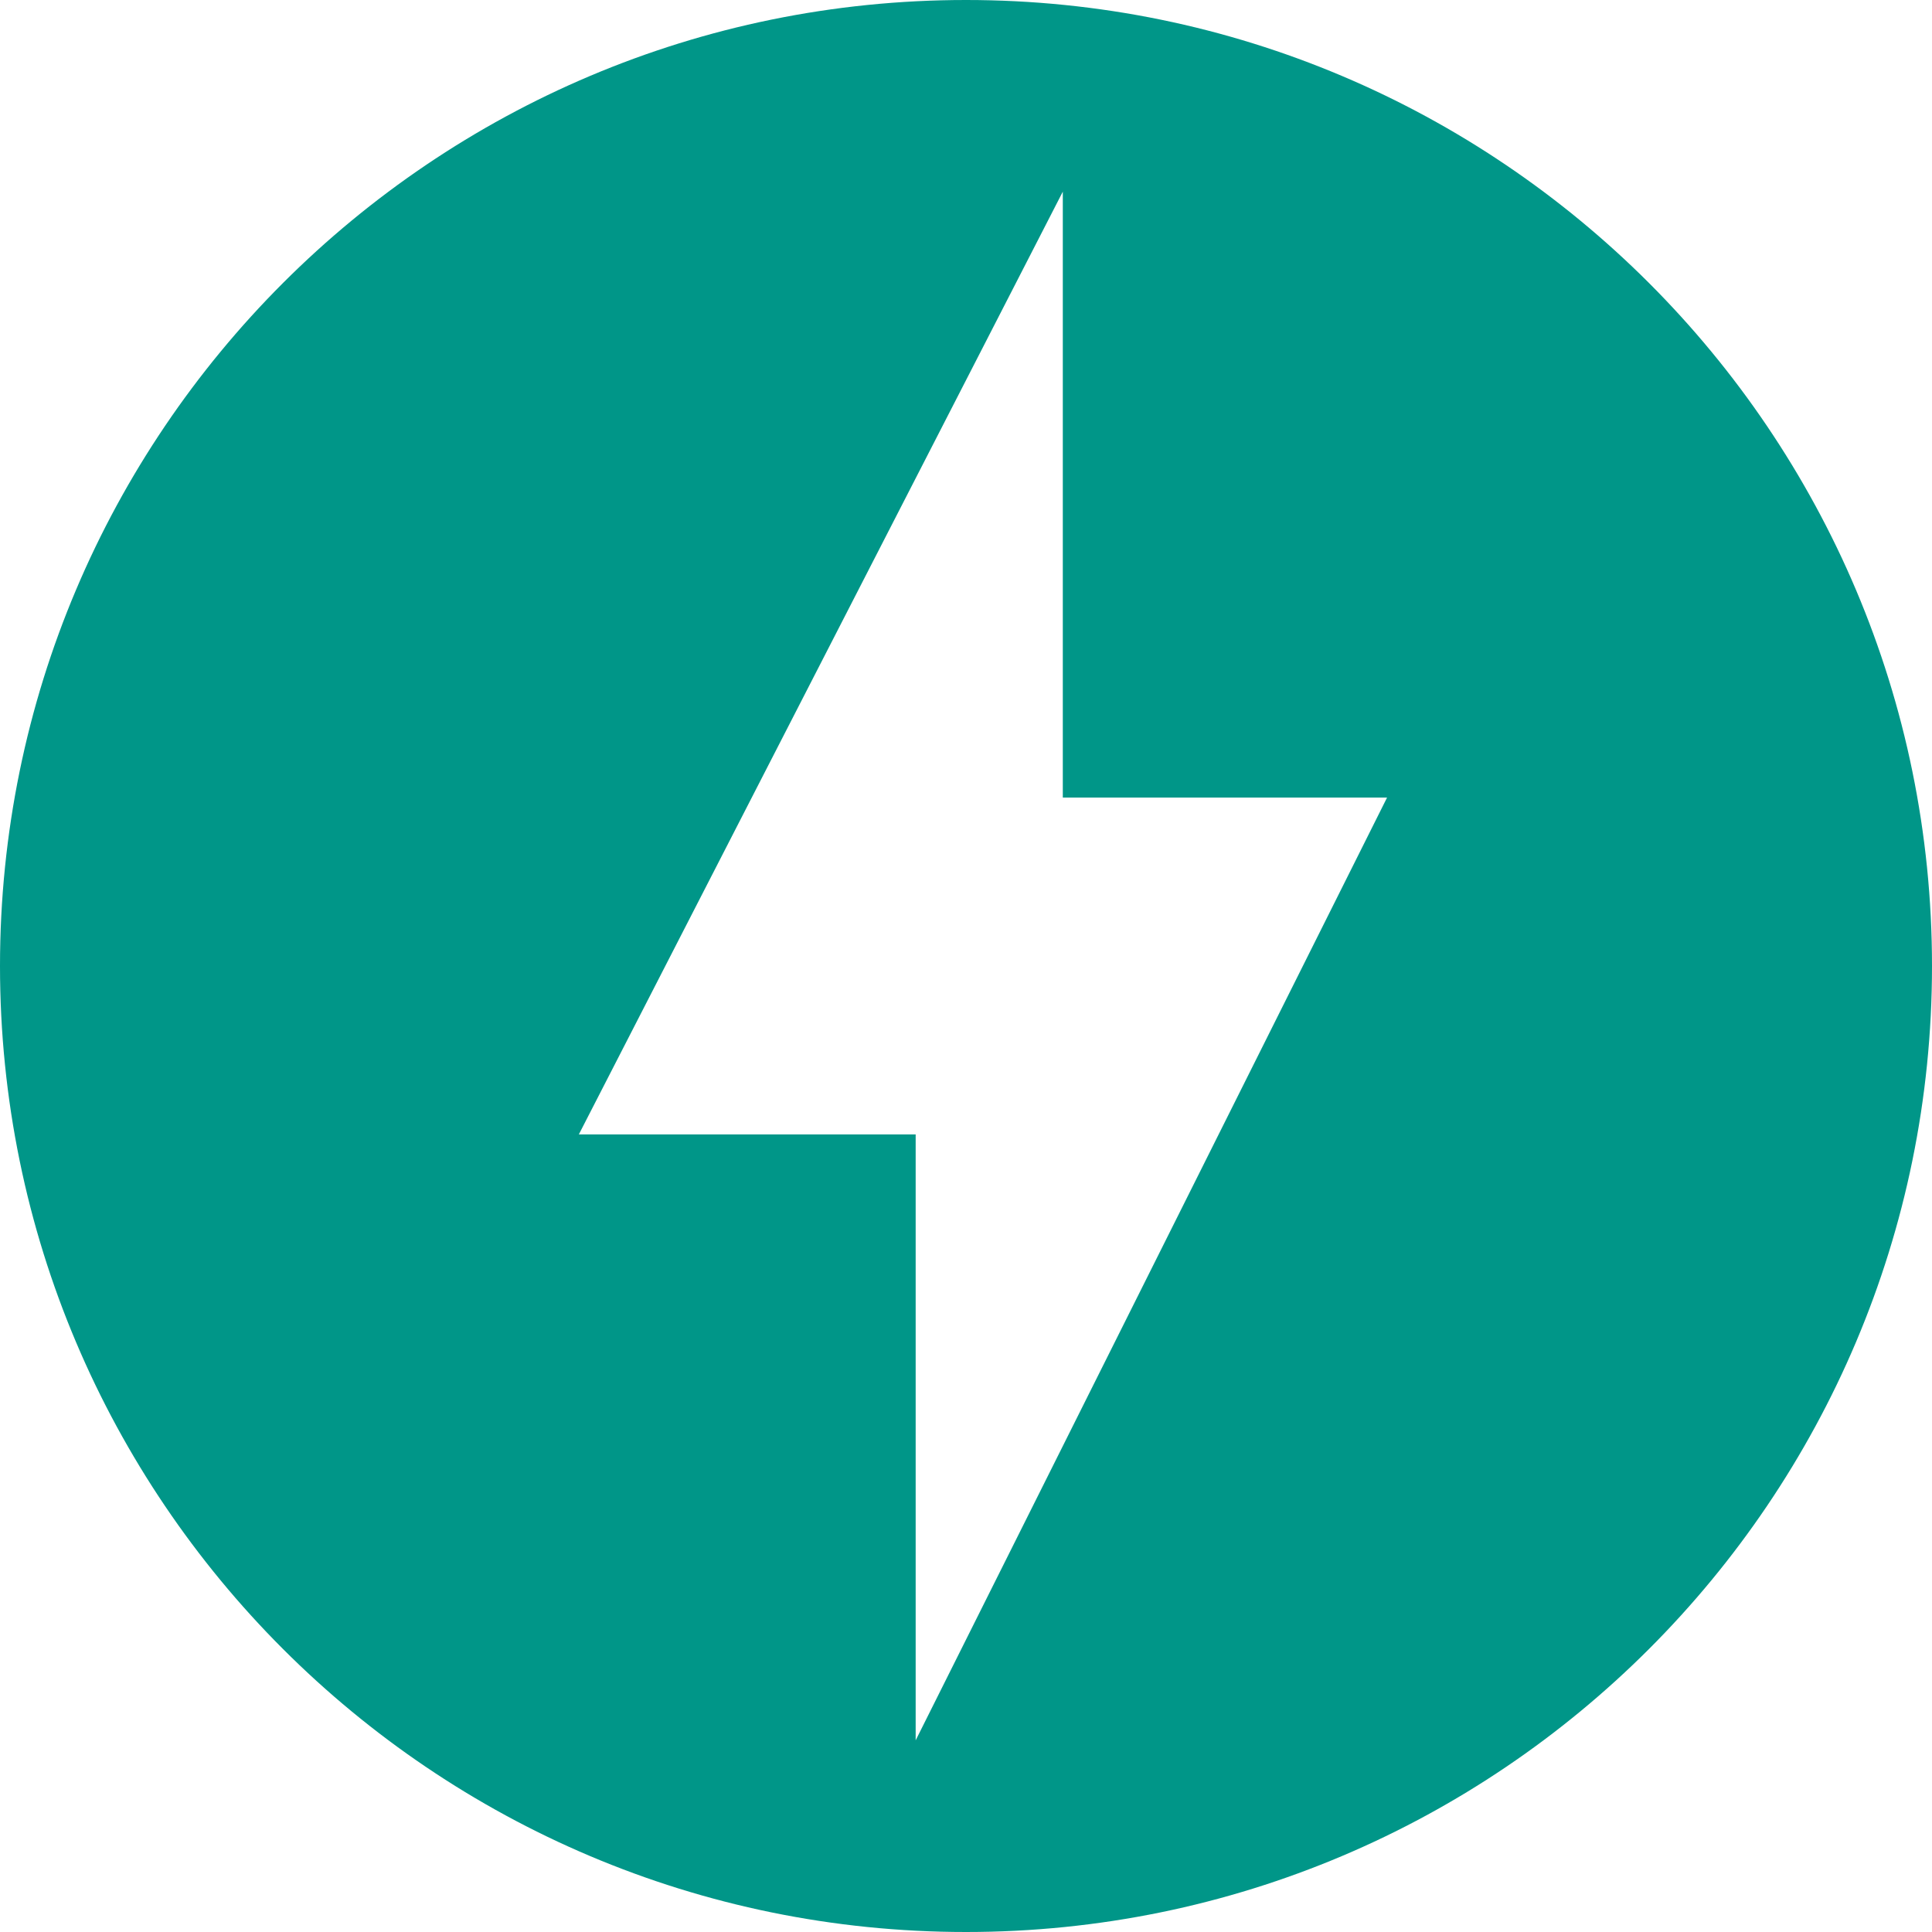
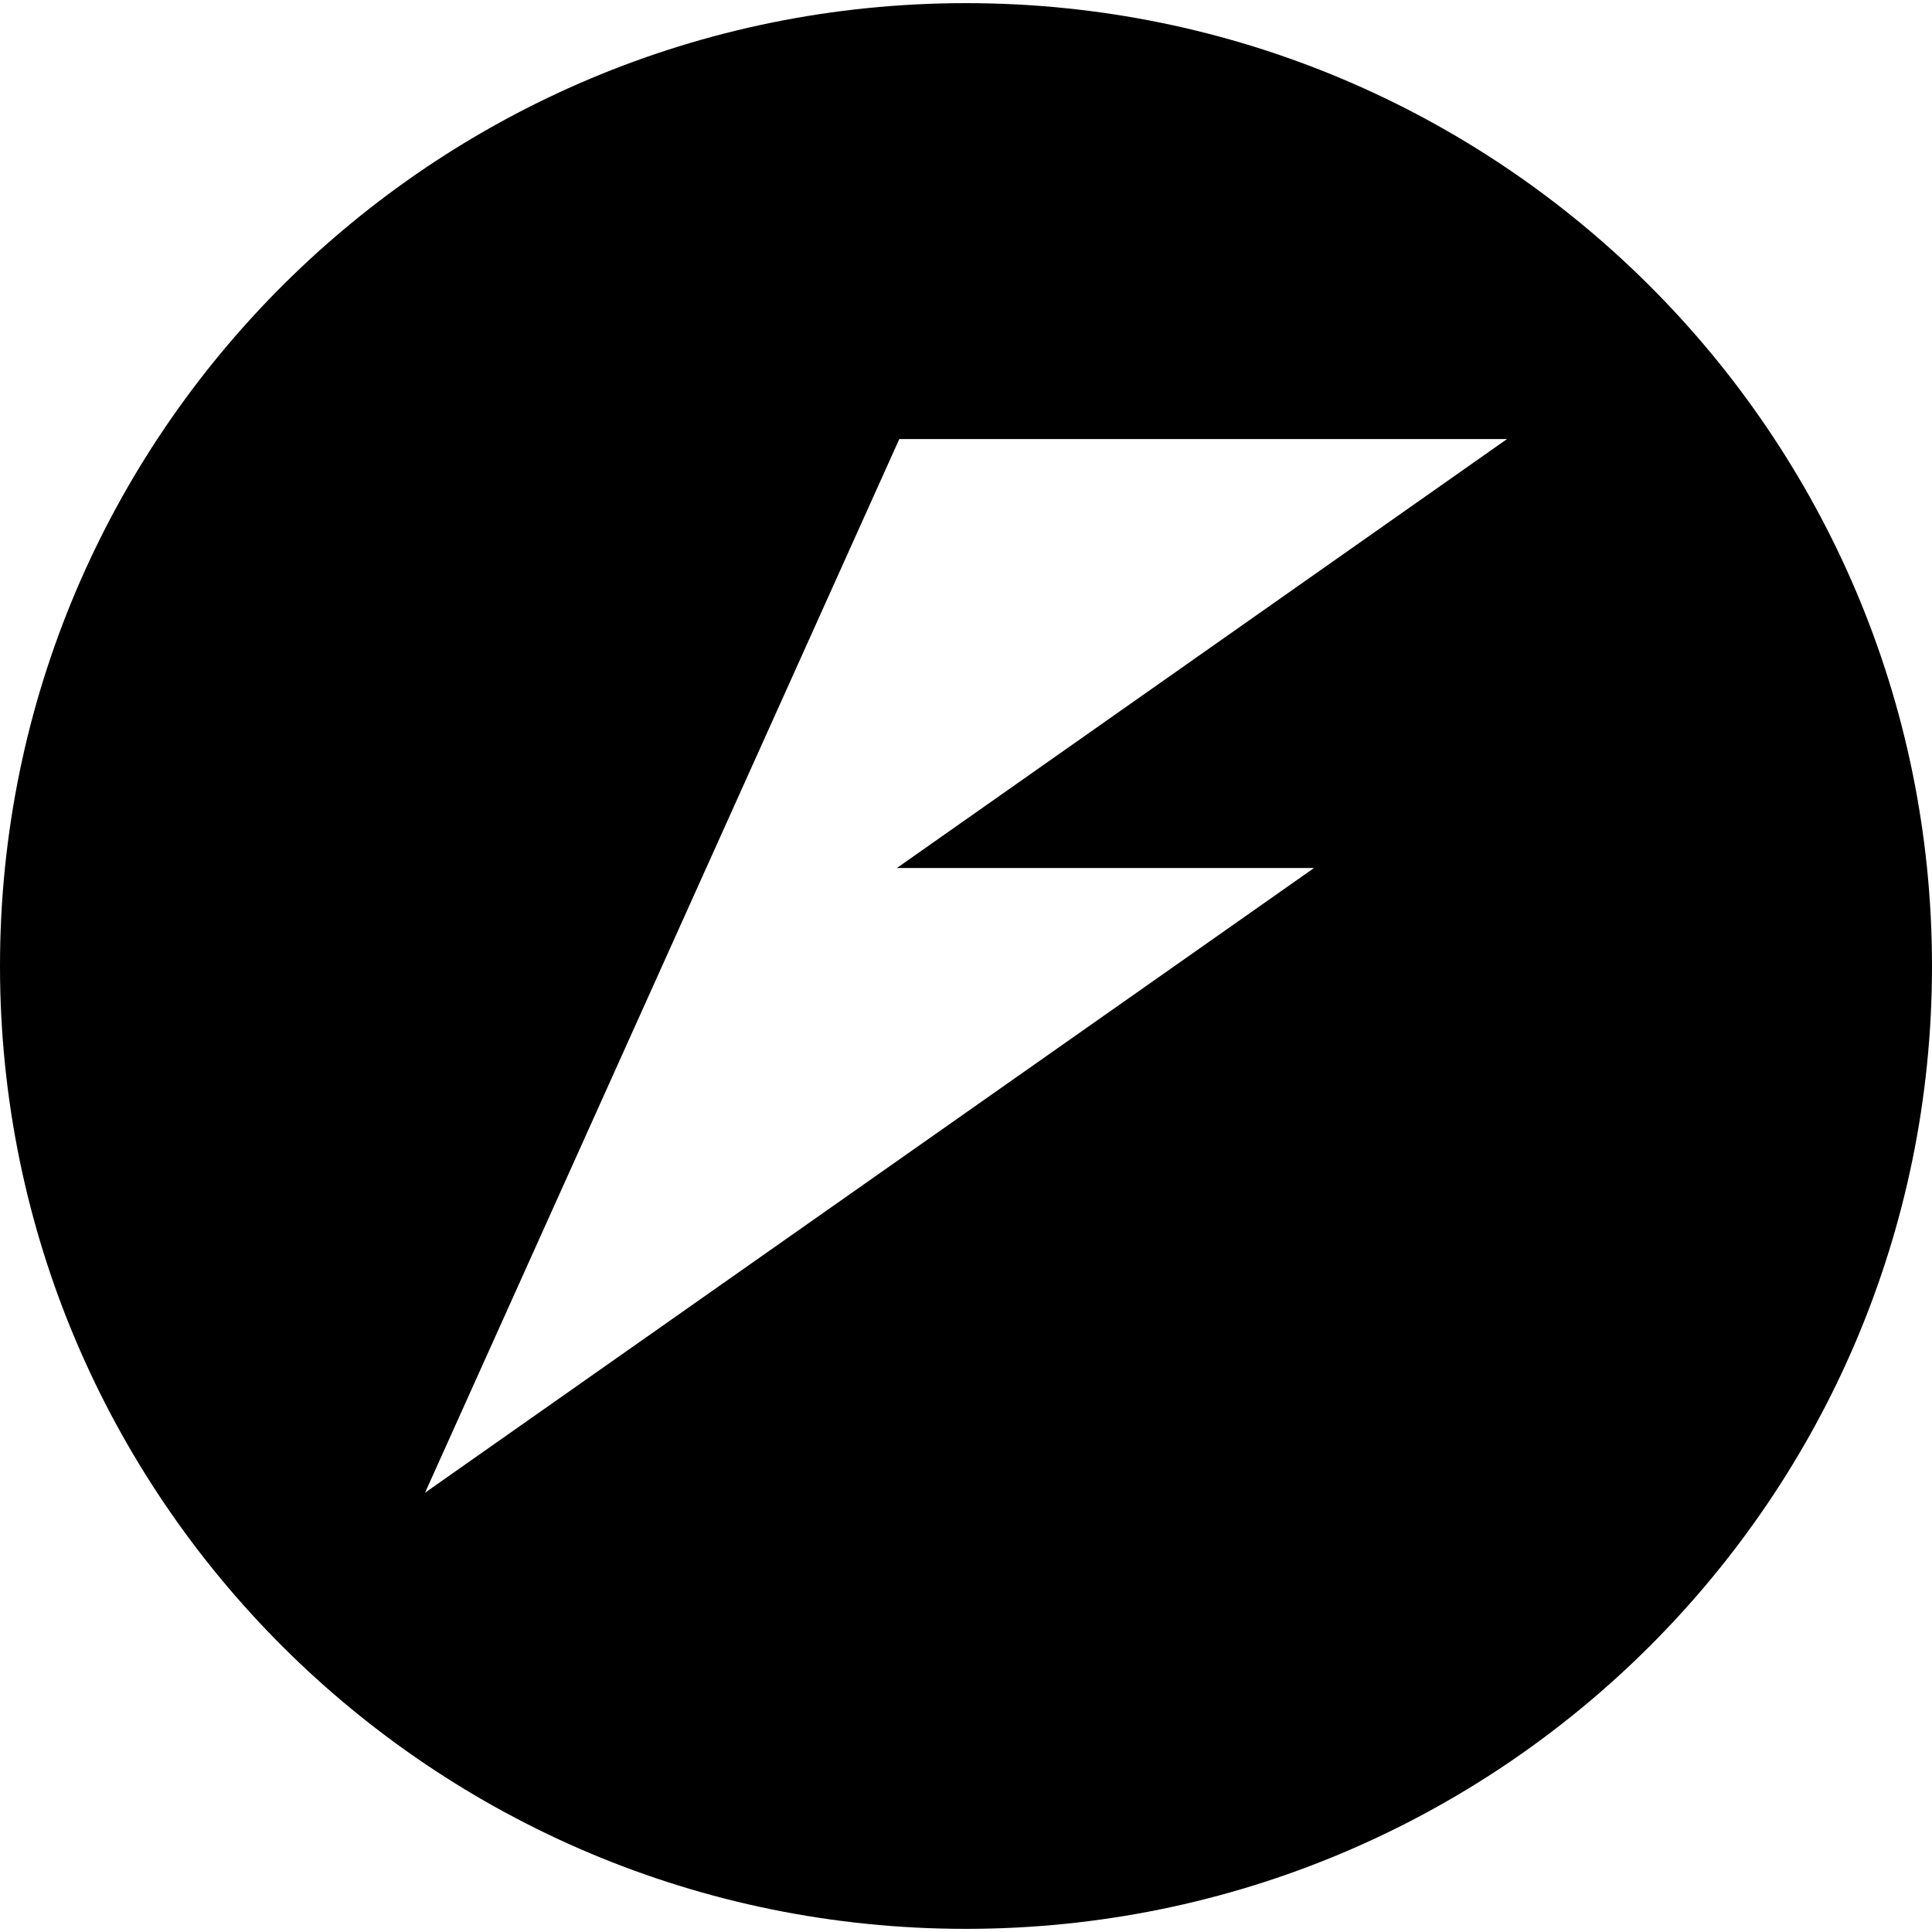
- <svg xmlns="http://www.w3.org/2000/svg" width="1em" height="1em" viewBox="0 0 256 256">
-   <path fill="#009688" d="M128 0C57.33 0 0 57.33 0 128s57.33 128 128 128s128-57.33 128-128S198.67 0 128 0m-6.67 230.605v-80.288H76.699l64.128-124.922v80.288h42.966z" />
+ <svg xmlns="http://www.w3.org/2000/svg" width="1em" height="1em" viewBox="0 0 24 24">
+   <path fill="currentColor" d="M12 .039c-6.627 0-12 5.354-12 11.96c-.001 6.606 5.372 11.963 12 11.962S24.001 18.605 24 12S18.627.039 12 .039m-.829 5.415h7.55l-7.58 5.329h5.182L5.28 18.543l5.891-13.088" />
</svg>
